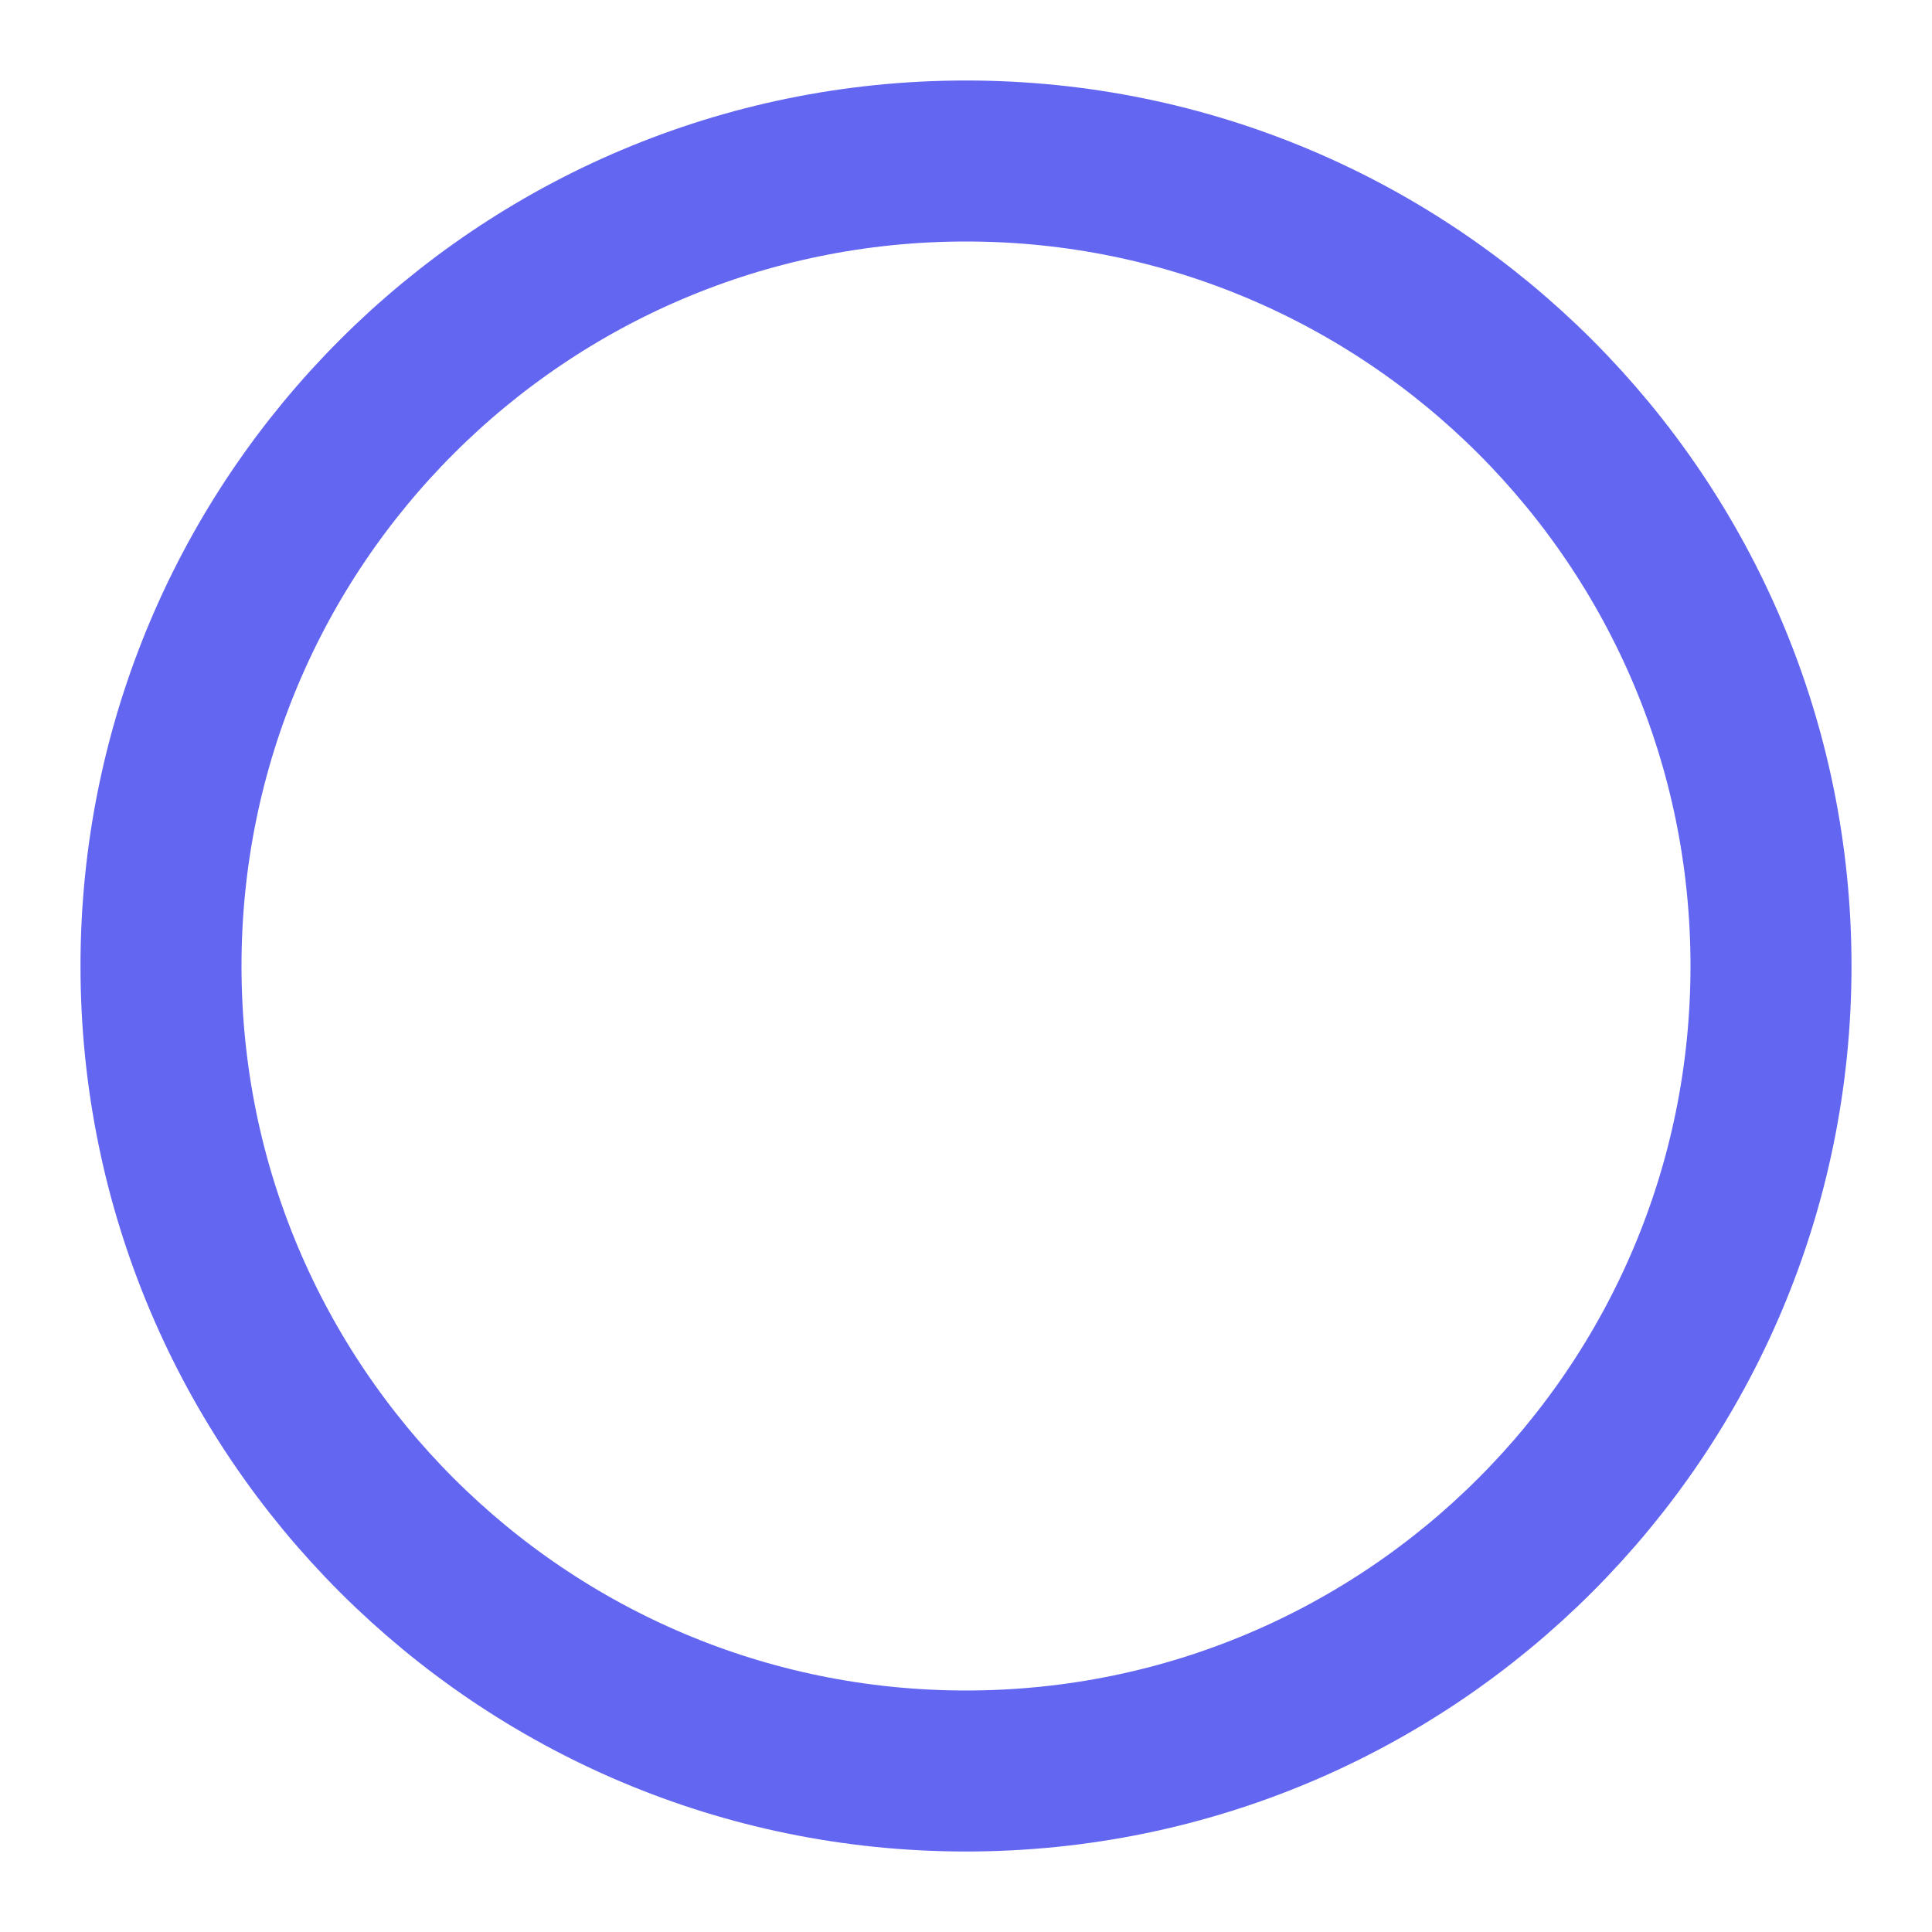
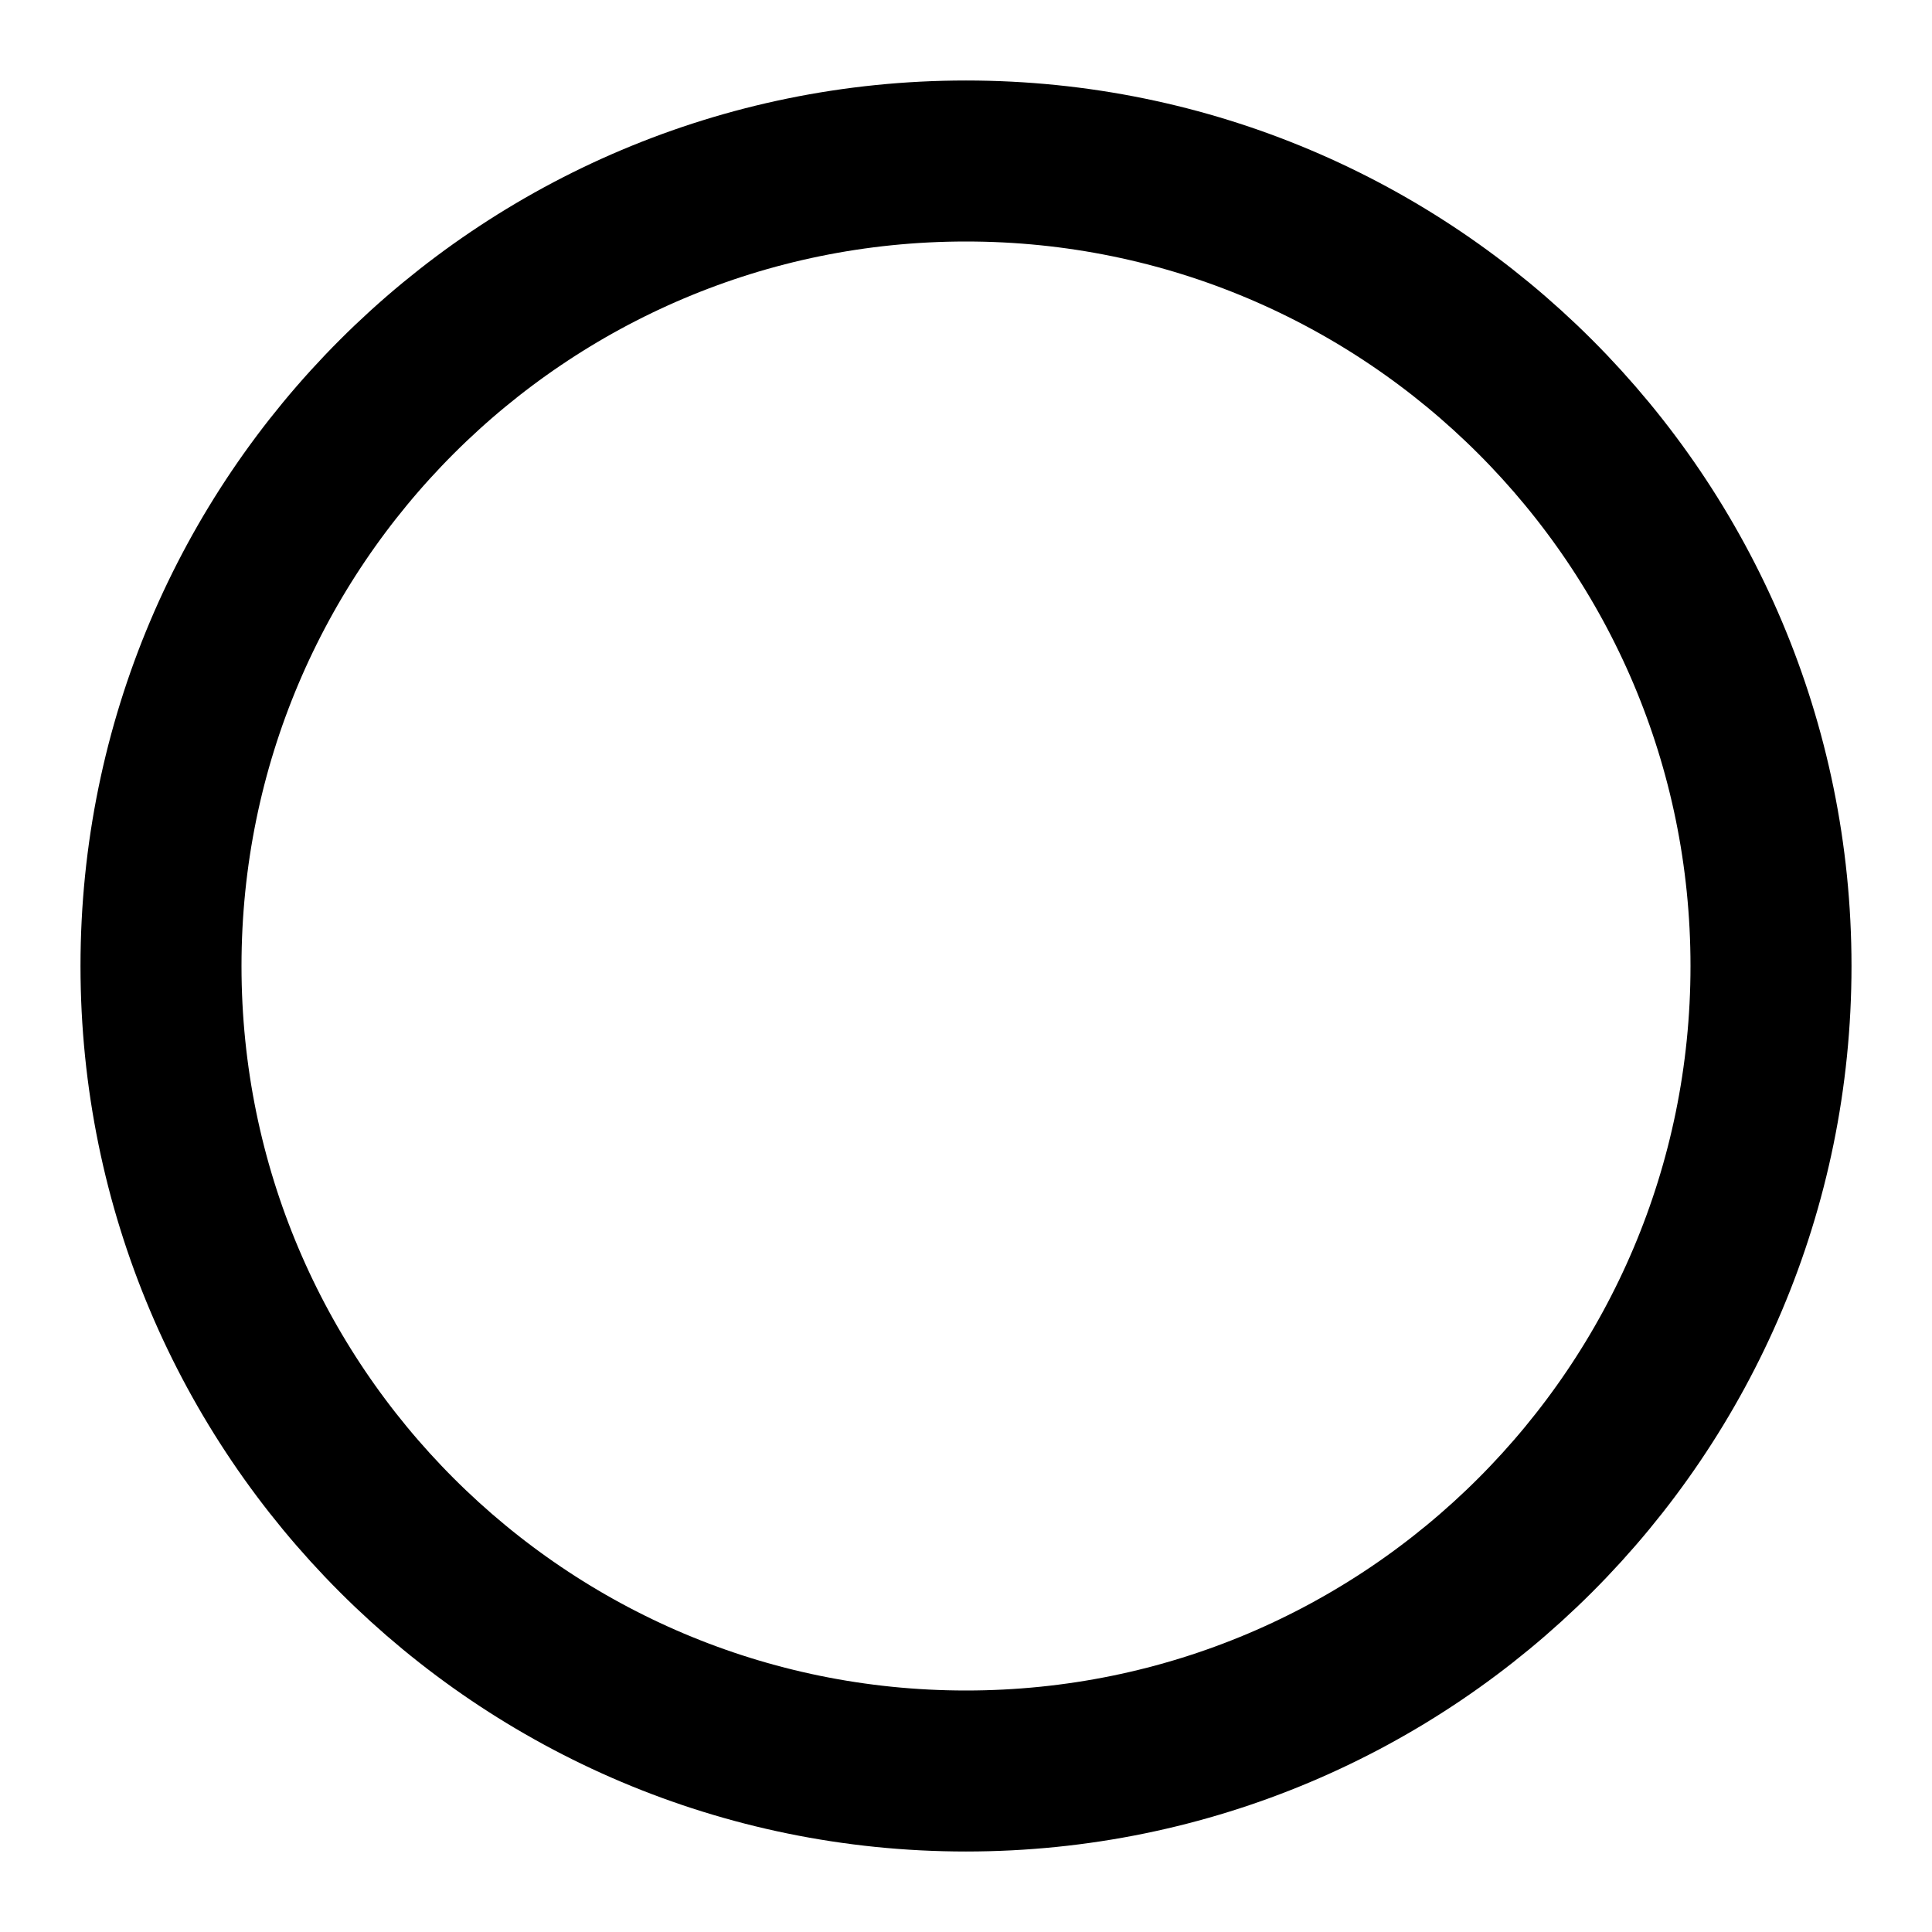
- <svg xmlns="http://www.w3.org/2000/svg" class="lucide lucide-circle" width="24" height="24" viewBox="0 0 24 24" fill="none" stroke="#6366F1" stroke-width="2" stroke-linecap="round" stroke-linejoin="round">
+ <svg xmlns="http://www.w3.org/2000/svg" class="lucide lucide-circle" width="24" height="24" viewBox="0 0 24 24" fill="none" stroke="#000000" stroke-width="2" stroke-linecap="round" stroke-linejoin="round">
  <circle cx="12" cy="12" r="10" />
</svg>
